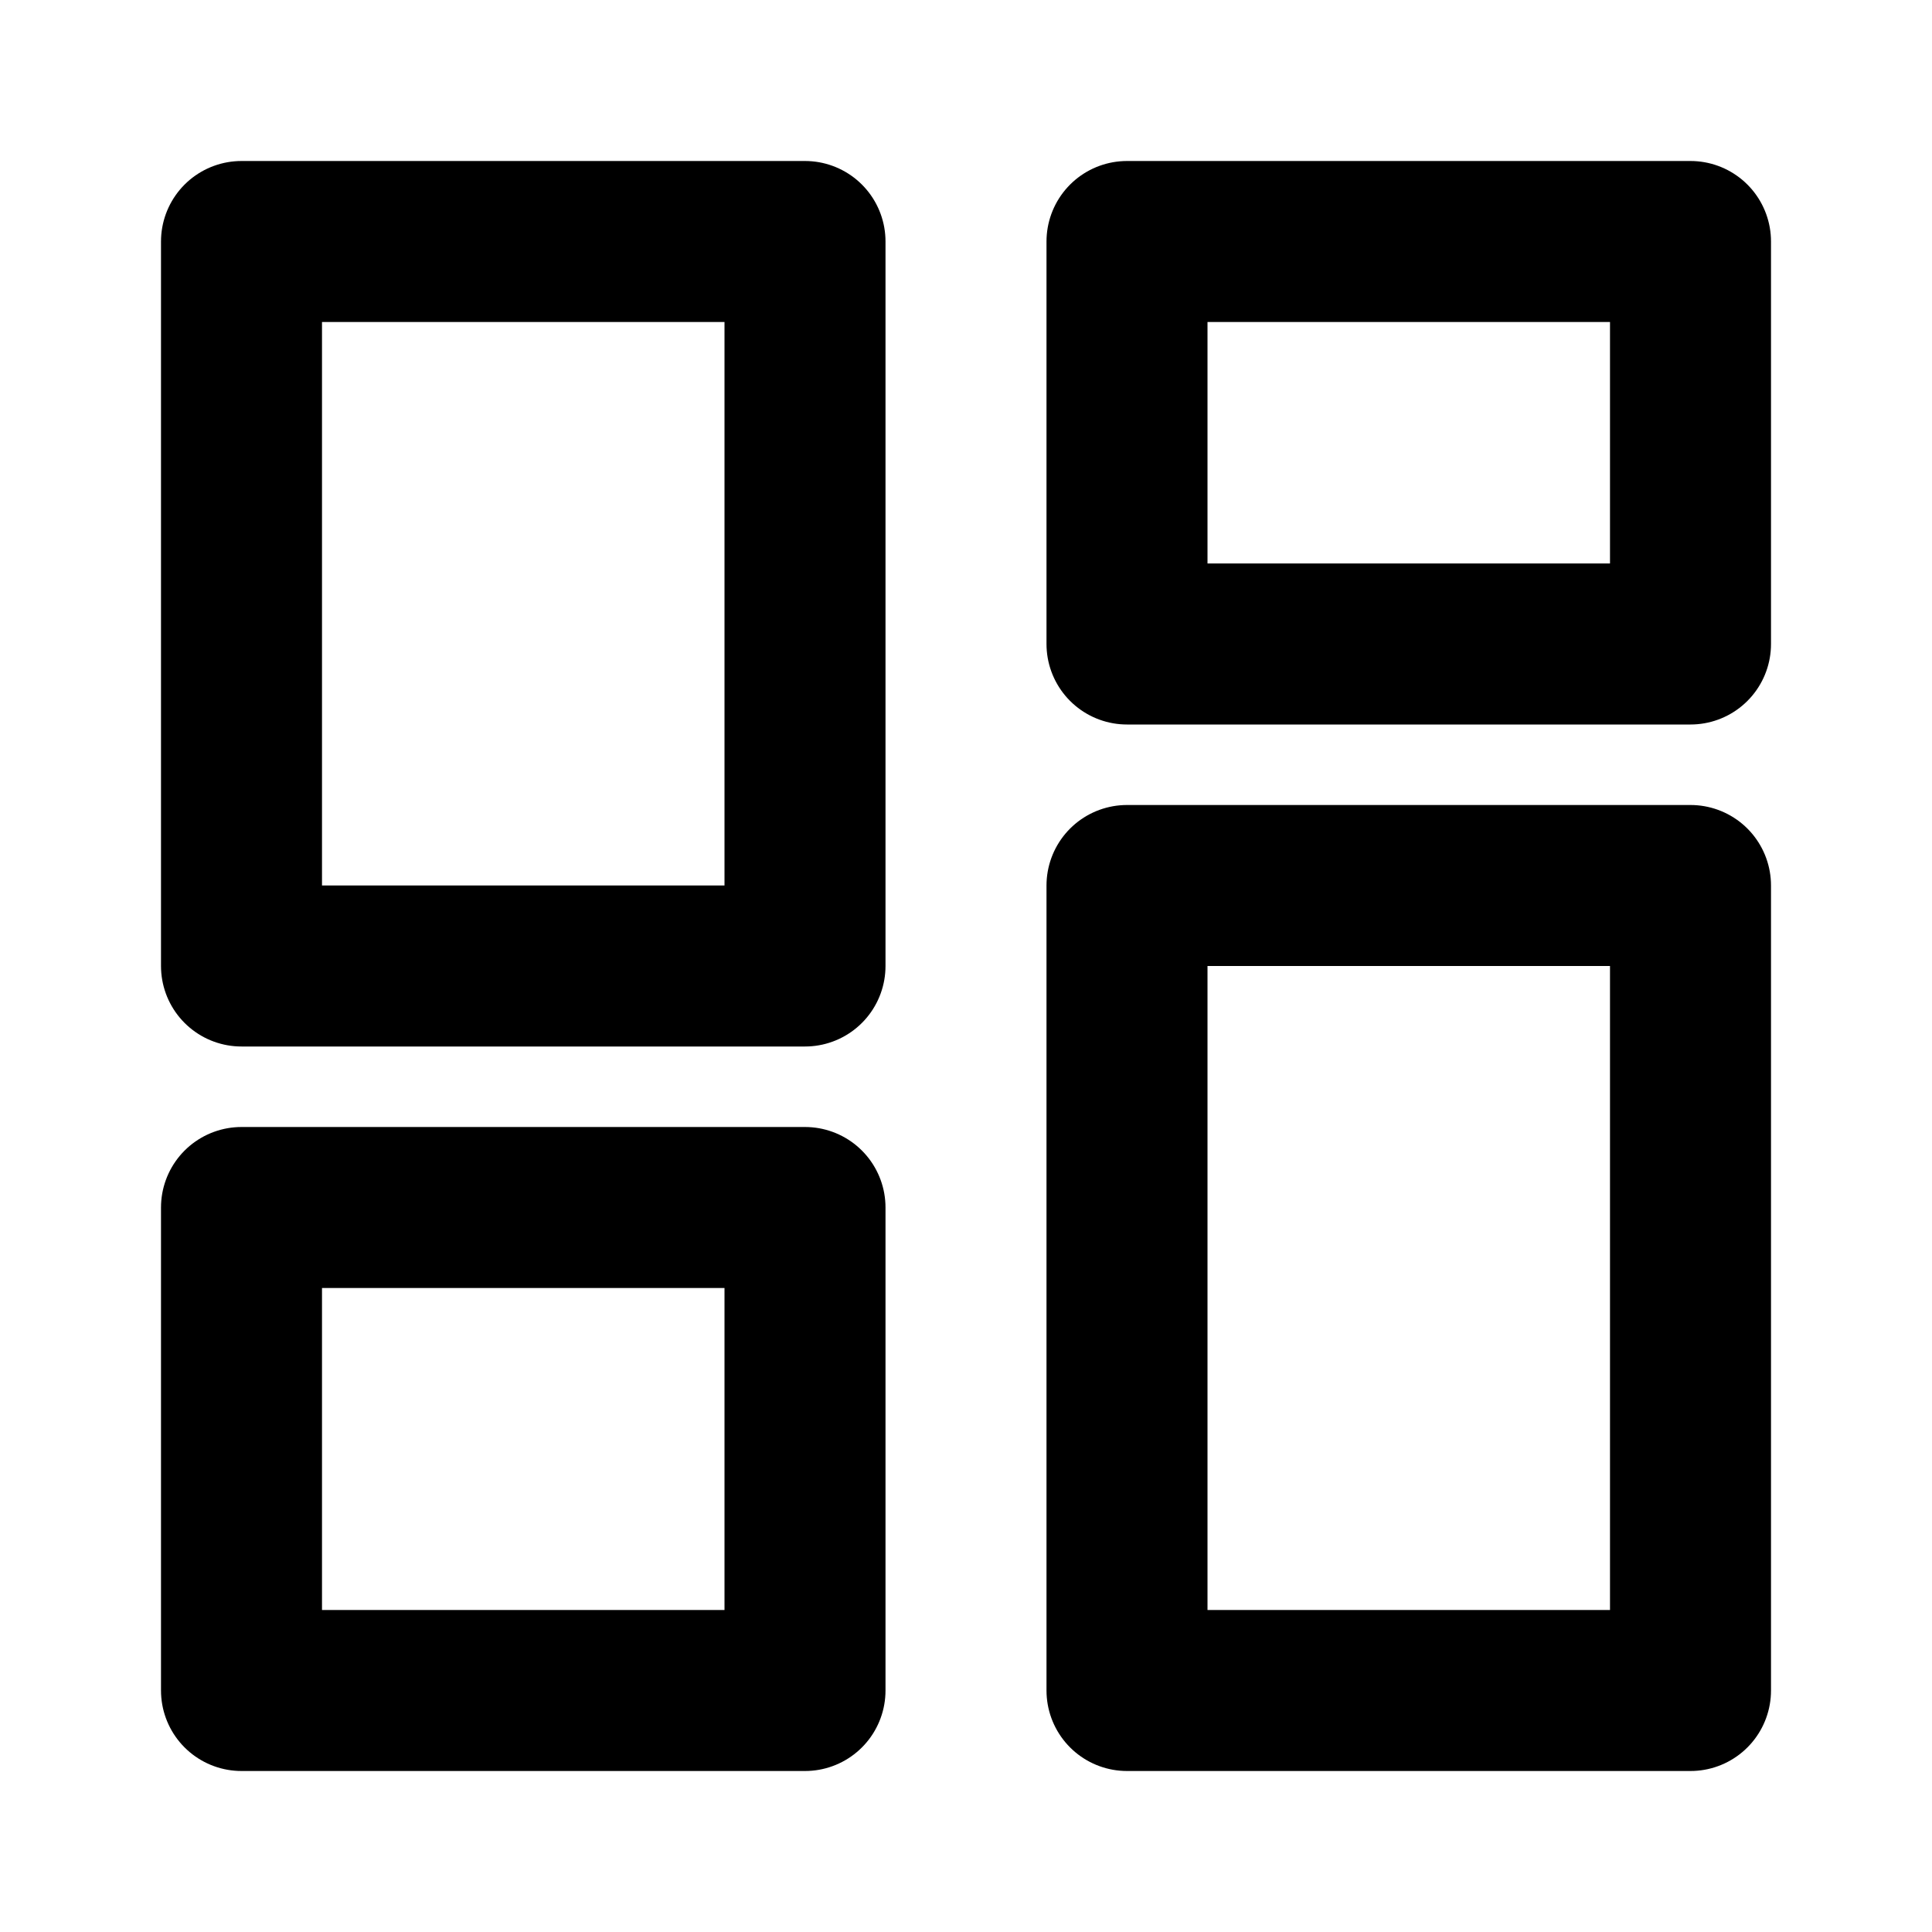
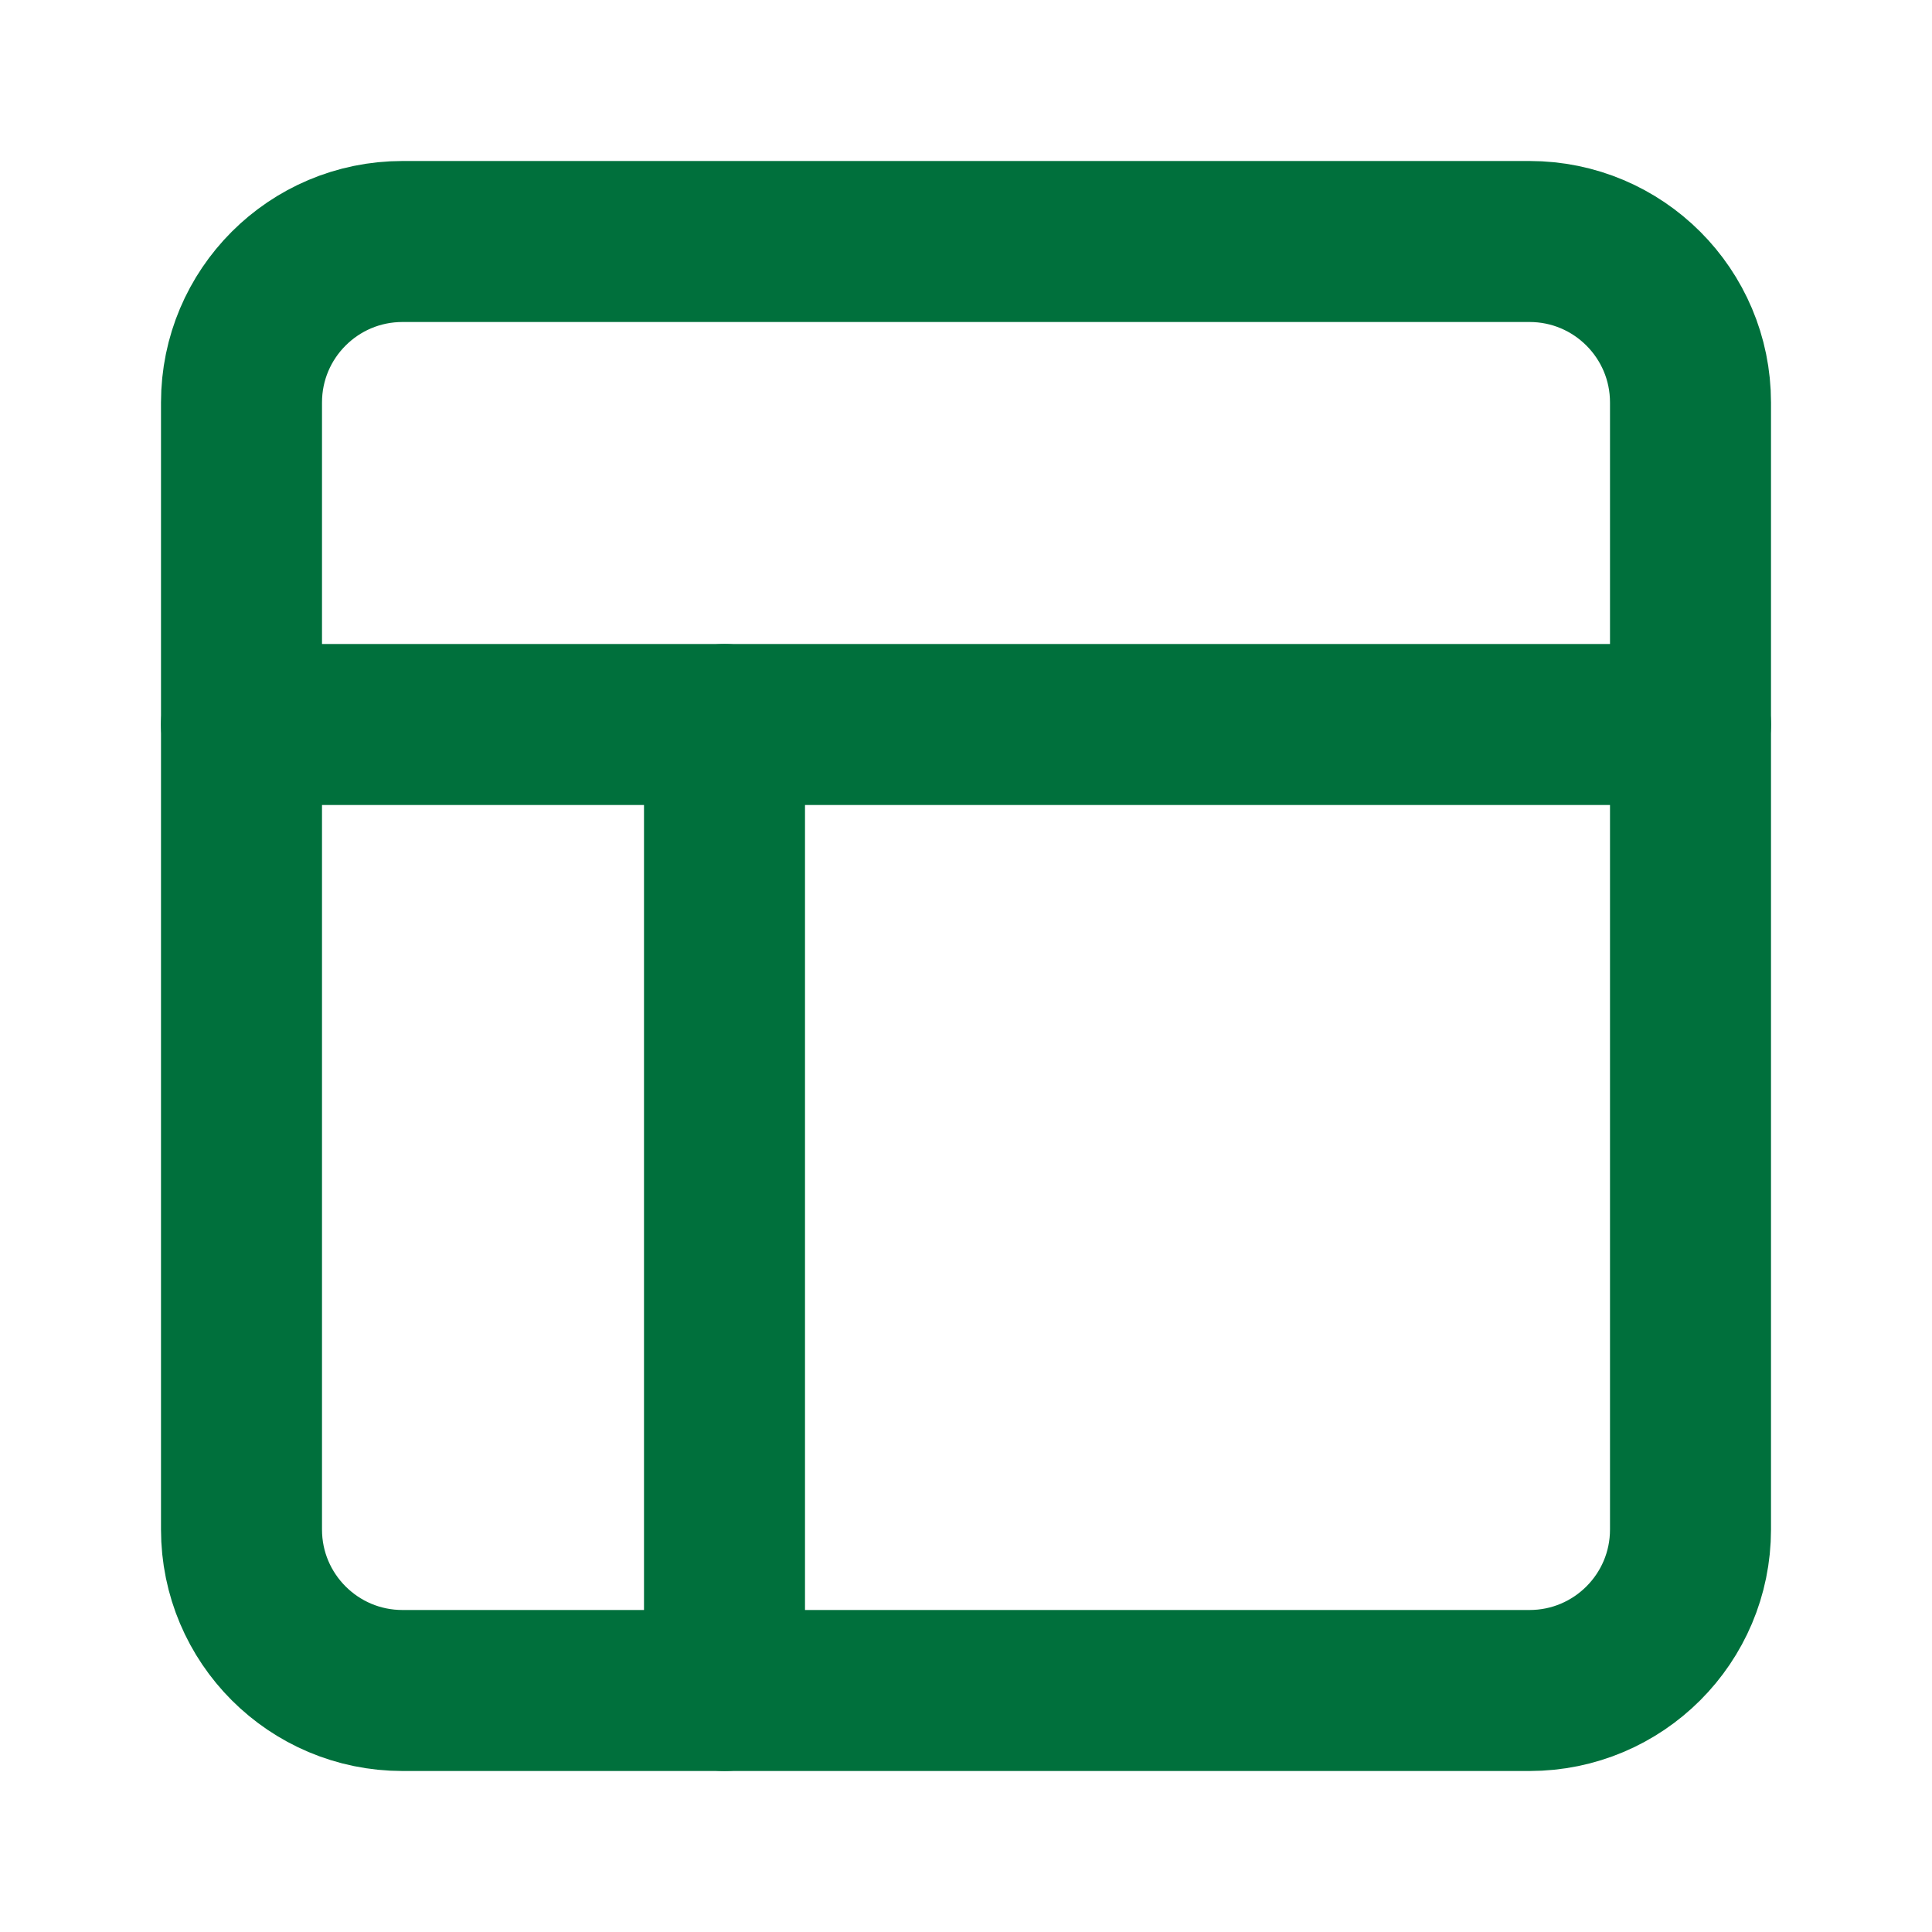
- <svg xmlns="http://www.w3.org/2000/svg" width="24" height="24" viewBox="0 0 24 24" fill="none" stroke="currentColor" stroke-width="2" stroke-linecap="round" stroke-linejoin="round">
-   <rect x="3" y="3" width="7" height="9" />
-   <rect x="14" y="3" width="7" height="5" />
-   <rect x="14" y="11" width="7" height="10" />
-   <rect x="3" y="15" width="7" height="6" />
+ <svg xmlns="http://www.w3.org/2000/svg" width="24" height="24" viewBox="0 0 24 24" fill="none" stroke="#00703C" stroke-width="2" stroke-linecap="round" stroke-linejoin="round">
+   <rect x="3" y="3" width="18" height="18" rx="2" />
+   <path d="M3 9h18" />
+   <path d="M9 21V9" />
</svg>
